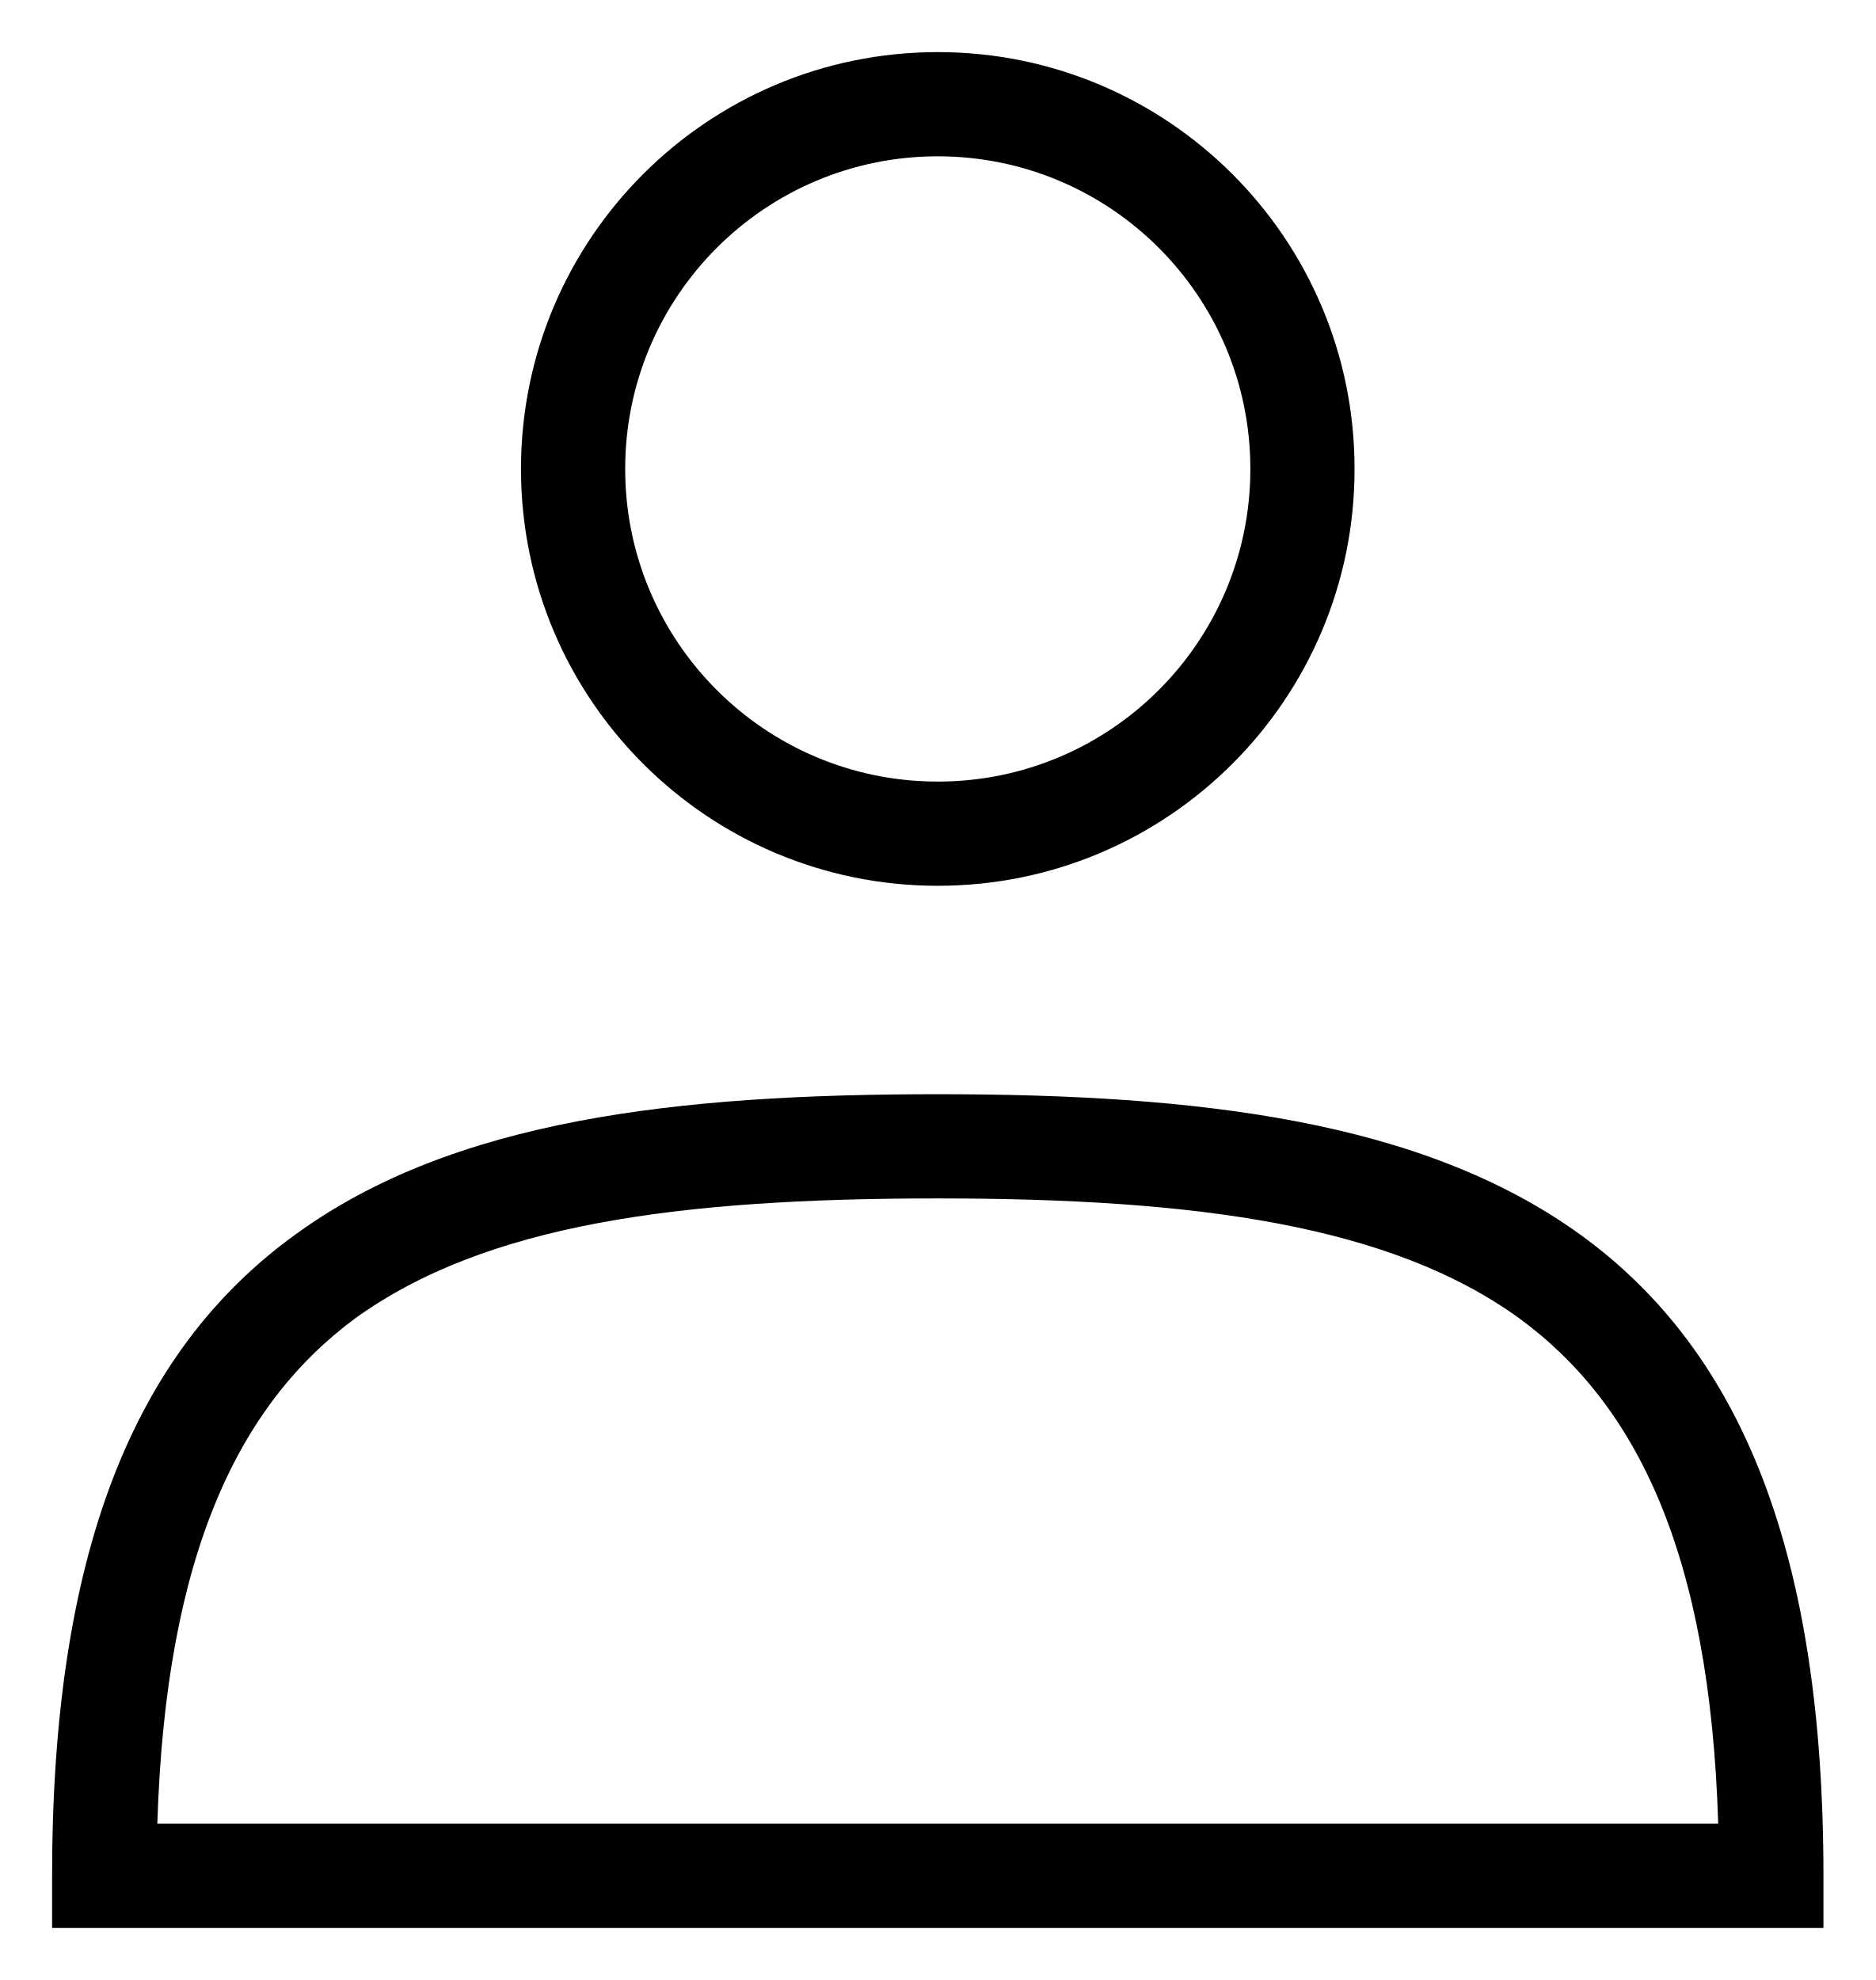
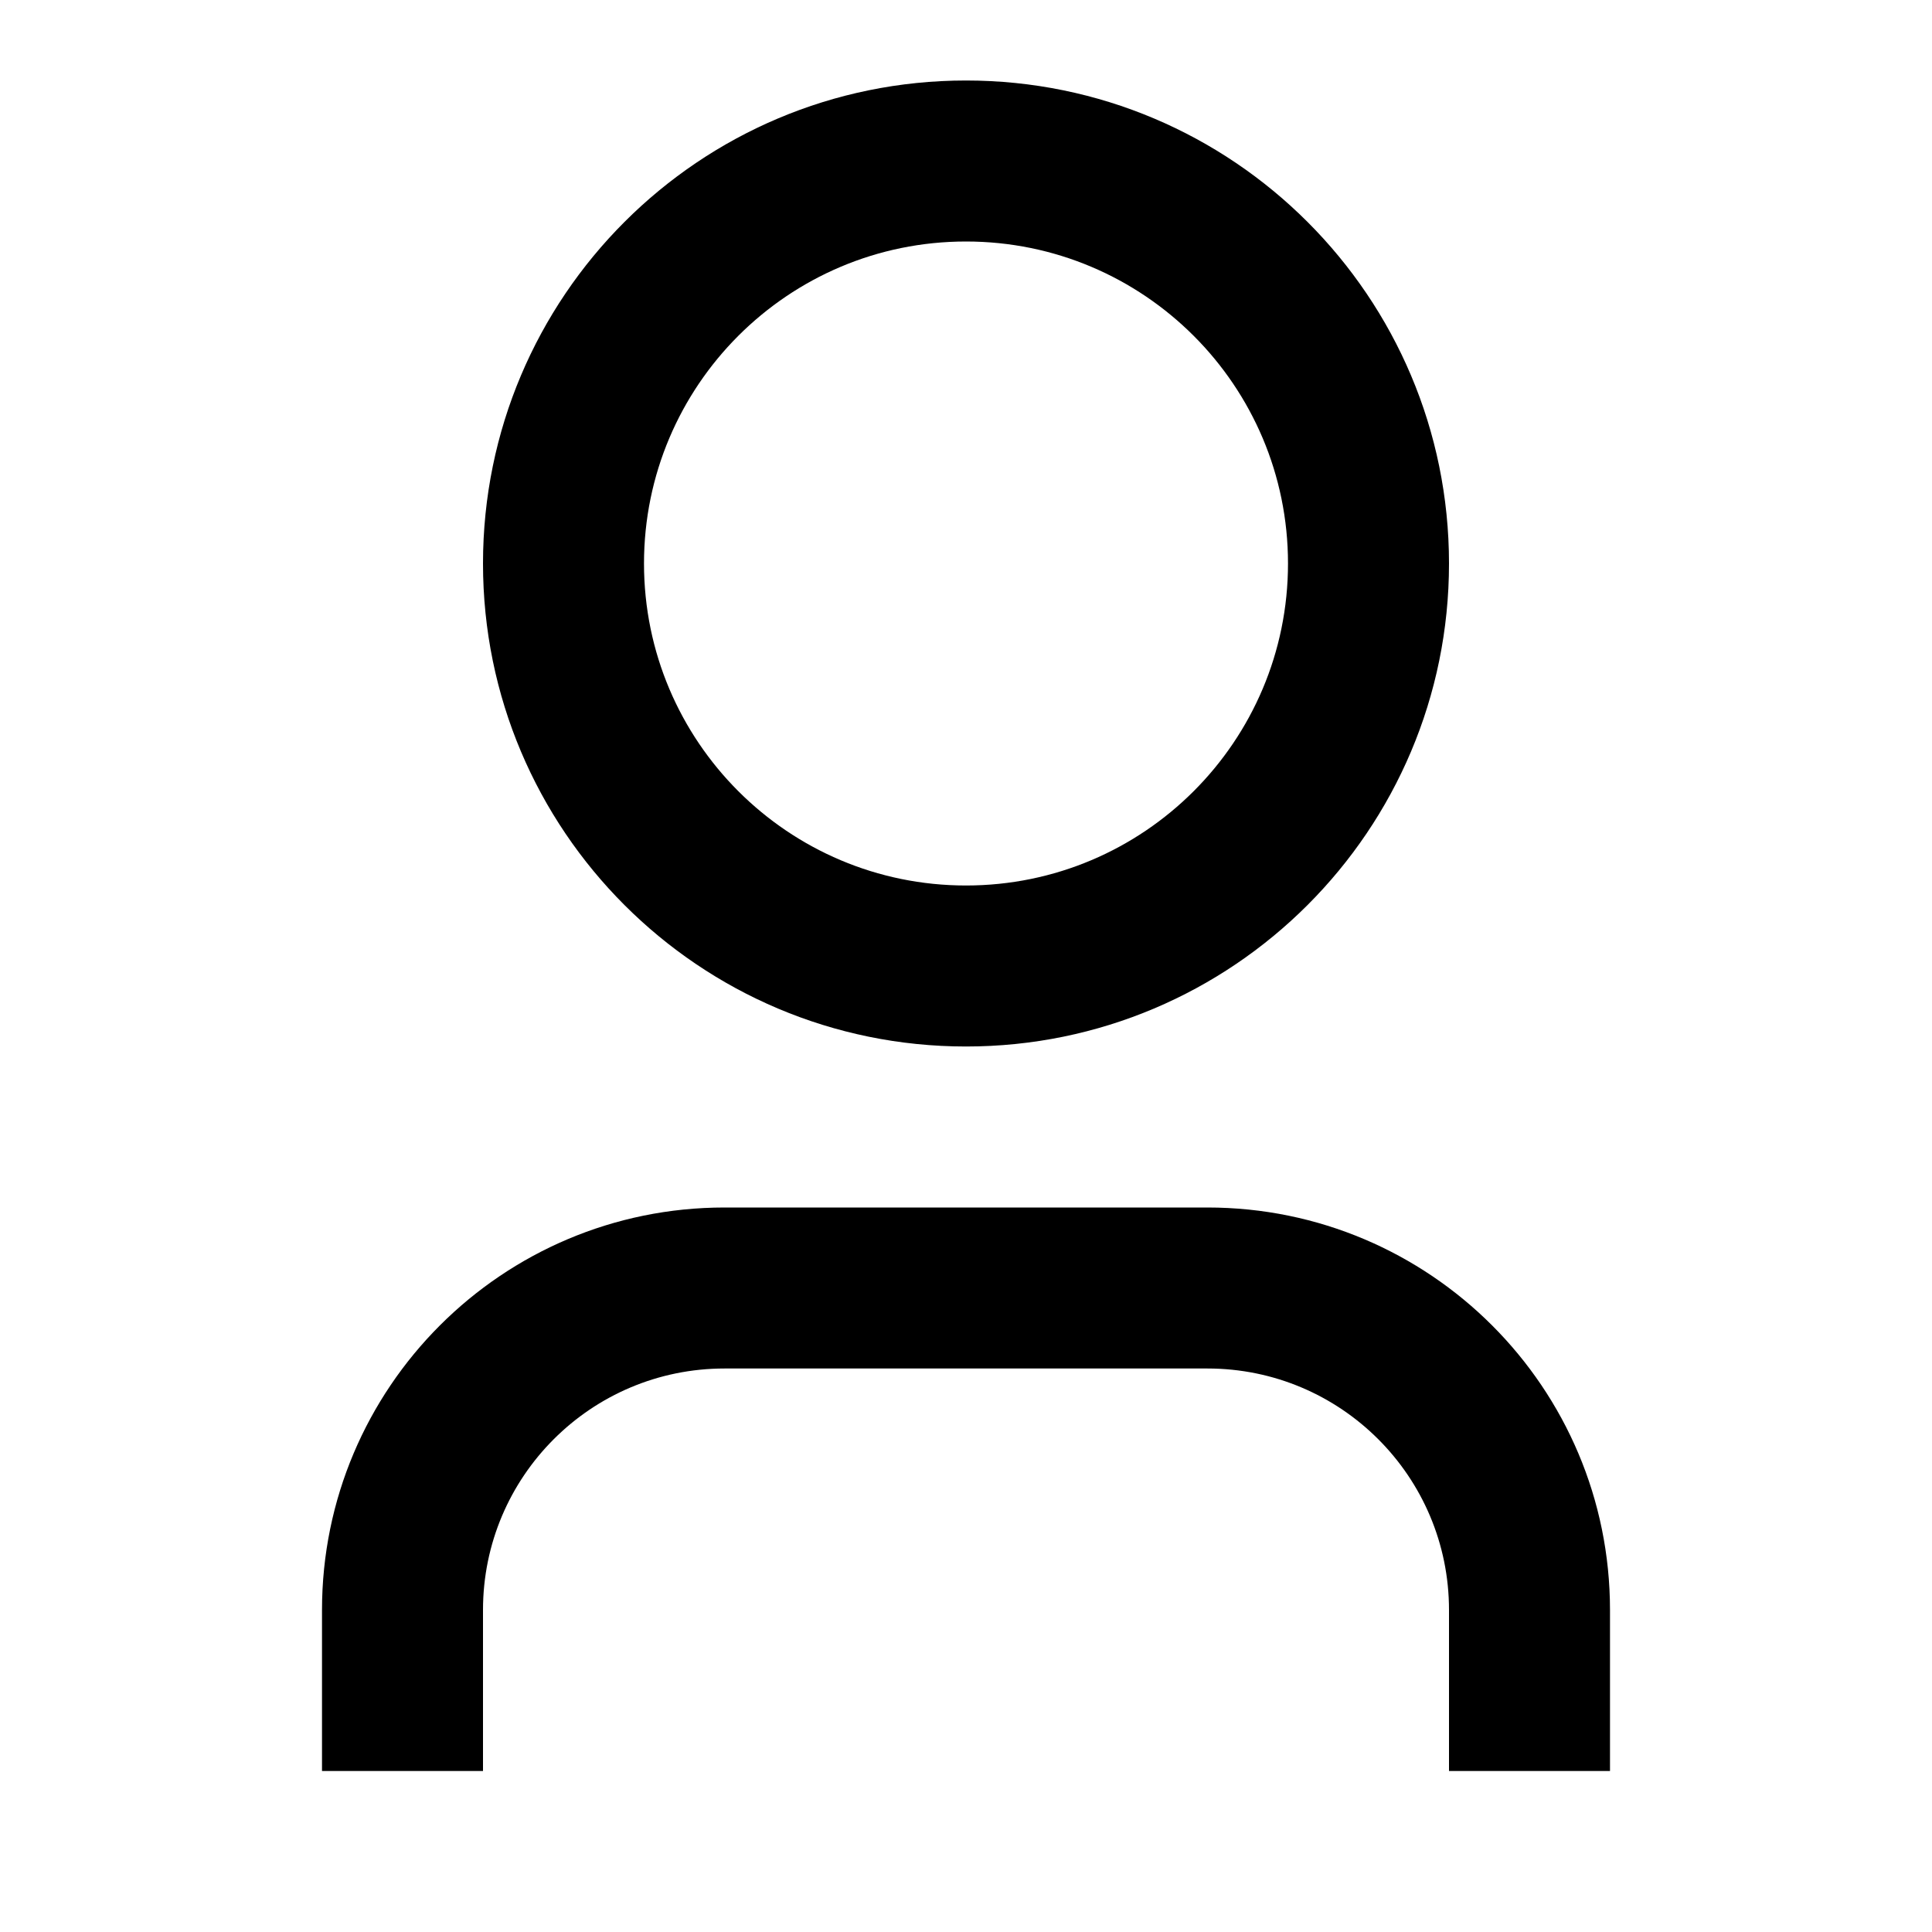
- <svg xmlns="http://www.w3.org/2000/svg" fill="none" class="icon icon-account" viewBox="0 0 18 19">
-   <path fill="currentColor" fill-rule="evenodd" d="M6 4.5a3 3 0 1 1 6 0 3 3 0 0 1-6 0m3-4a4 4 0 1 0 0 8 4 4 0 0 0 0-8m5.58 12.15c1.12.82 1.83 2.24 1.91 4.85H1.51c.08-2.6.79-4.03 1.9-4.85C4.66 11.75 6.5 11.5 9 11.5s4.35.26 5.58 1.15M9 10.5c-2.5 0-4.65.24-6.17 1.35C1.27 12.98.5 14.93.5 18v.5h17V18c0-3.07-.77-5.02-2.33-6.15-1.52-1.1-3.67-1.35-6.17-1.35" clip-rule="evenodd" />
+ <svg xmlns="http://www.w3.org/2000/svg" class="icon icon-account" viewBox="0 0 24 24" fill="currentColor">
+   <path d="M20 22H18V20C18 18.343 16.657 17 15 17H9C7.343 17 6 18.343 6 20V22H4V20C4 17.239 6.239 15 9 15H15C17.761 15 20 17.239 20 20V22ZM12 13C8.686 13 6 10.314 6 7C6 3.686 8.686 1 12 1C15.314 1 18 3.686 18 7C18 10.314 15.314 13 12 13ZM12 11C14.209 11 16 9.209 16 7C16 4.791 14.209 3 12 3C9.791 3 8 4.791 8 7C8 9.209 9.791 11 12 11Z" />
</svg>
